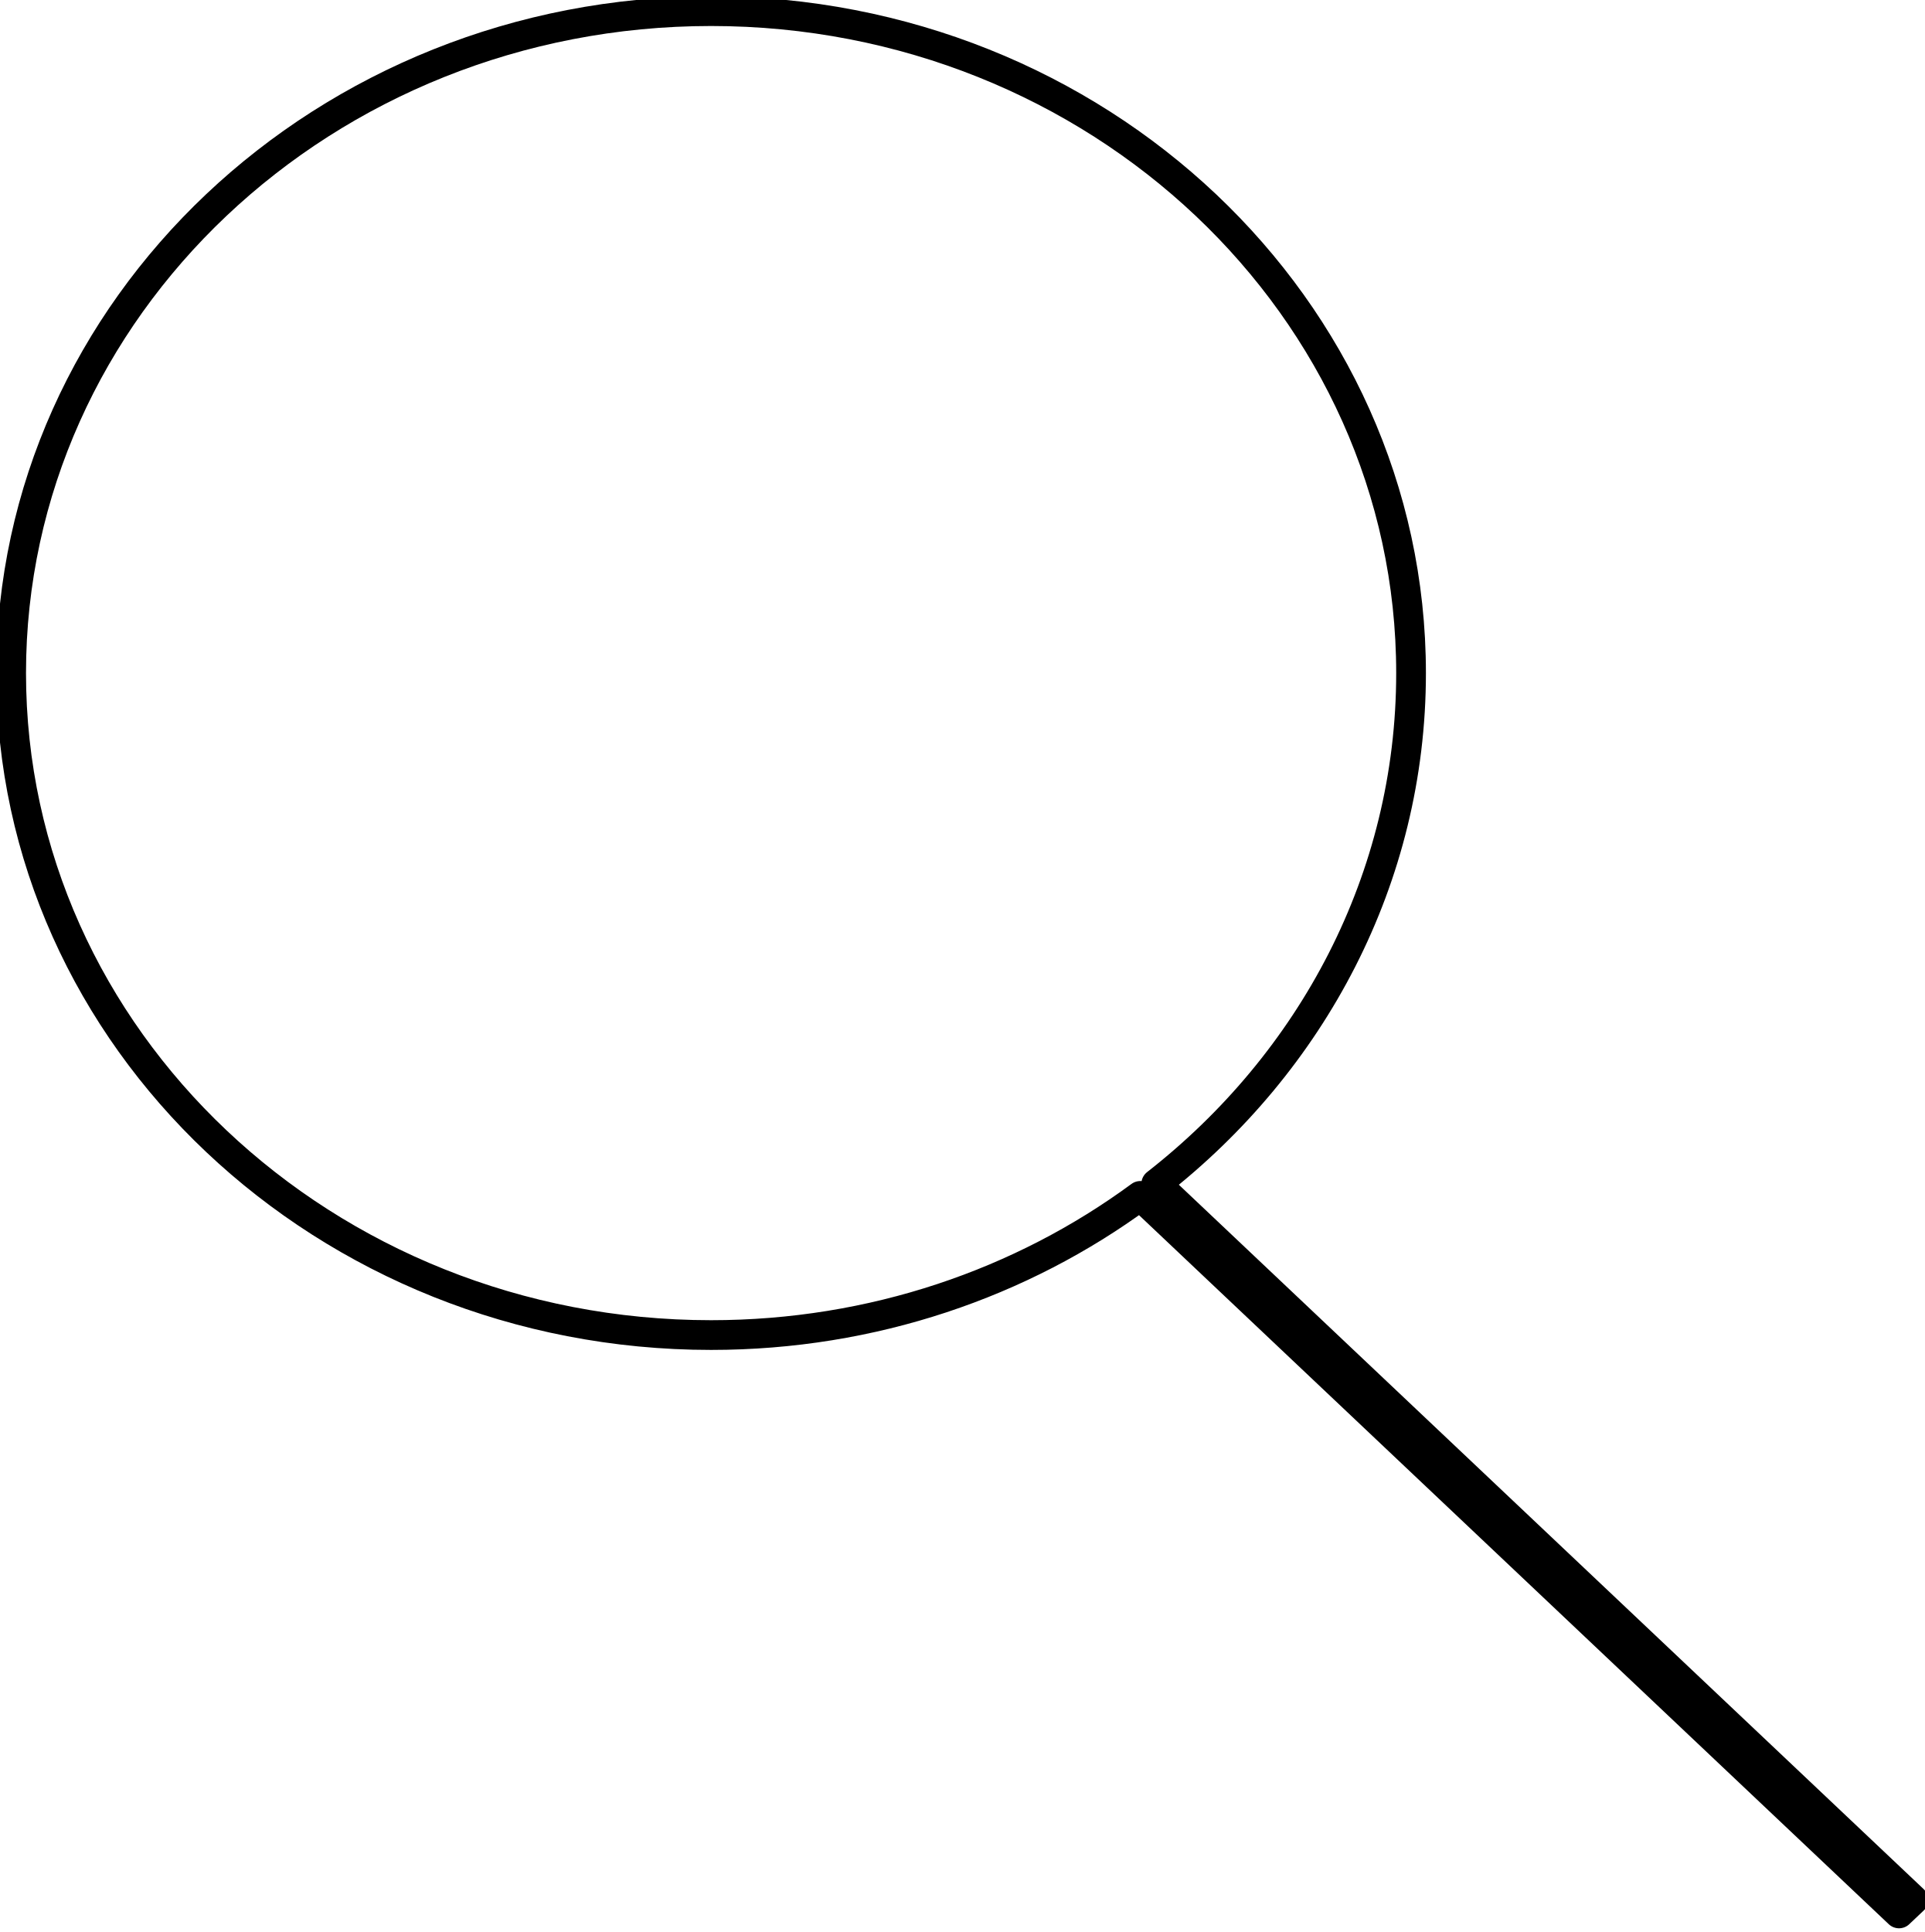
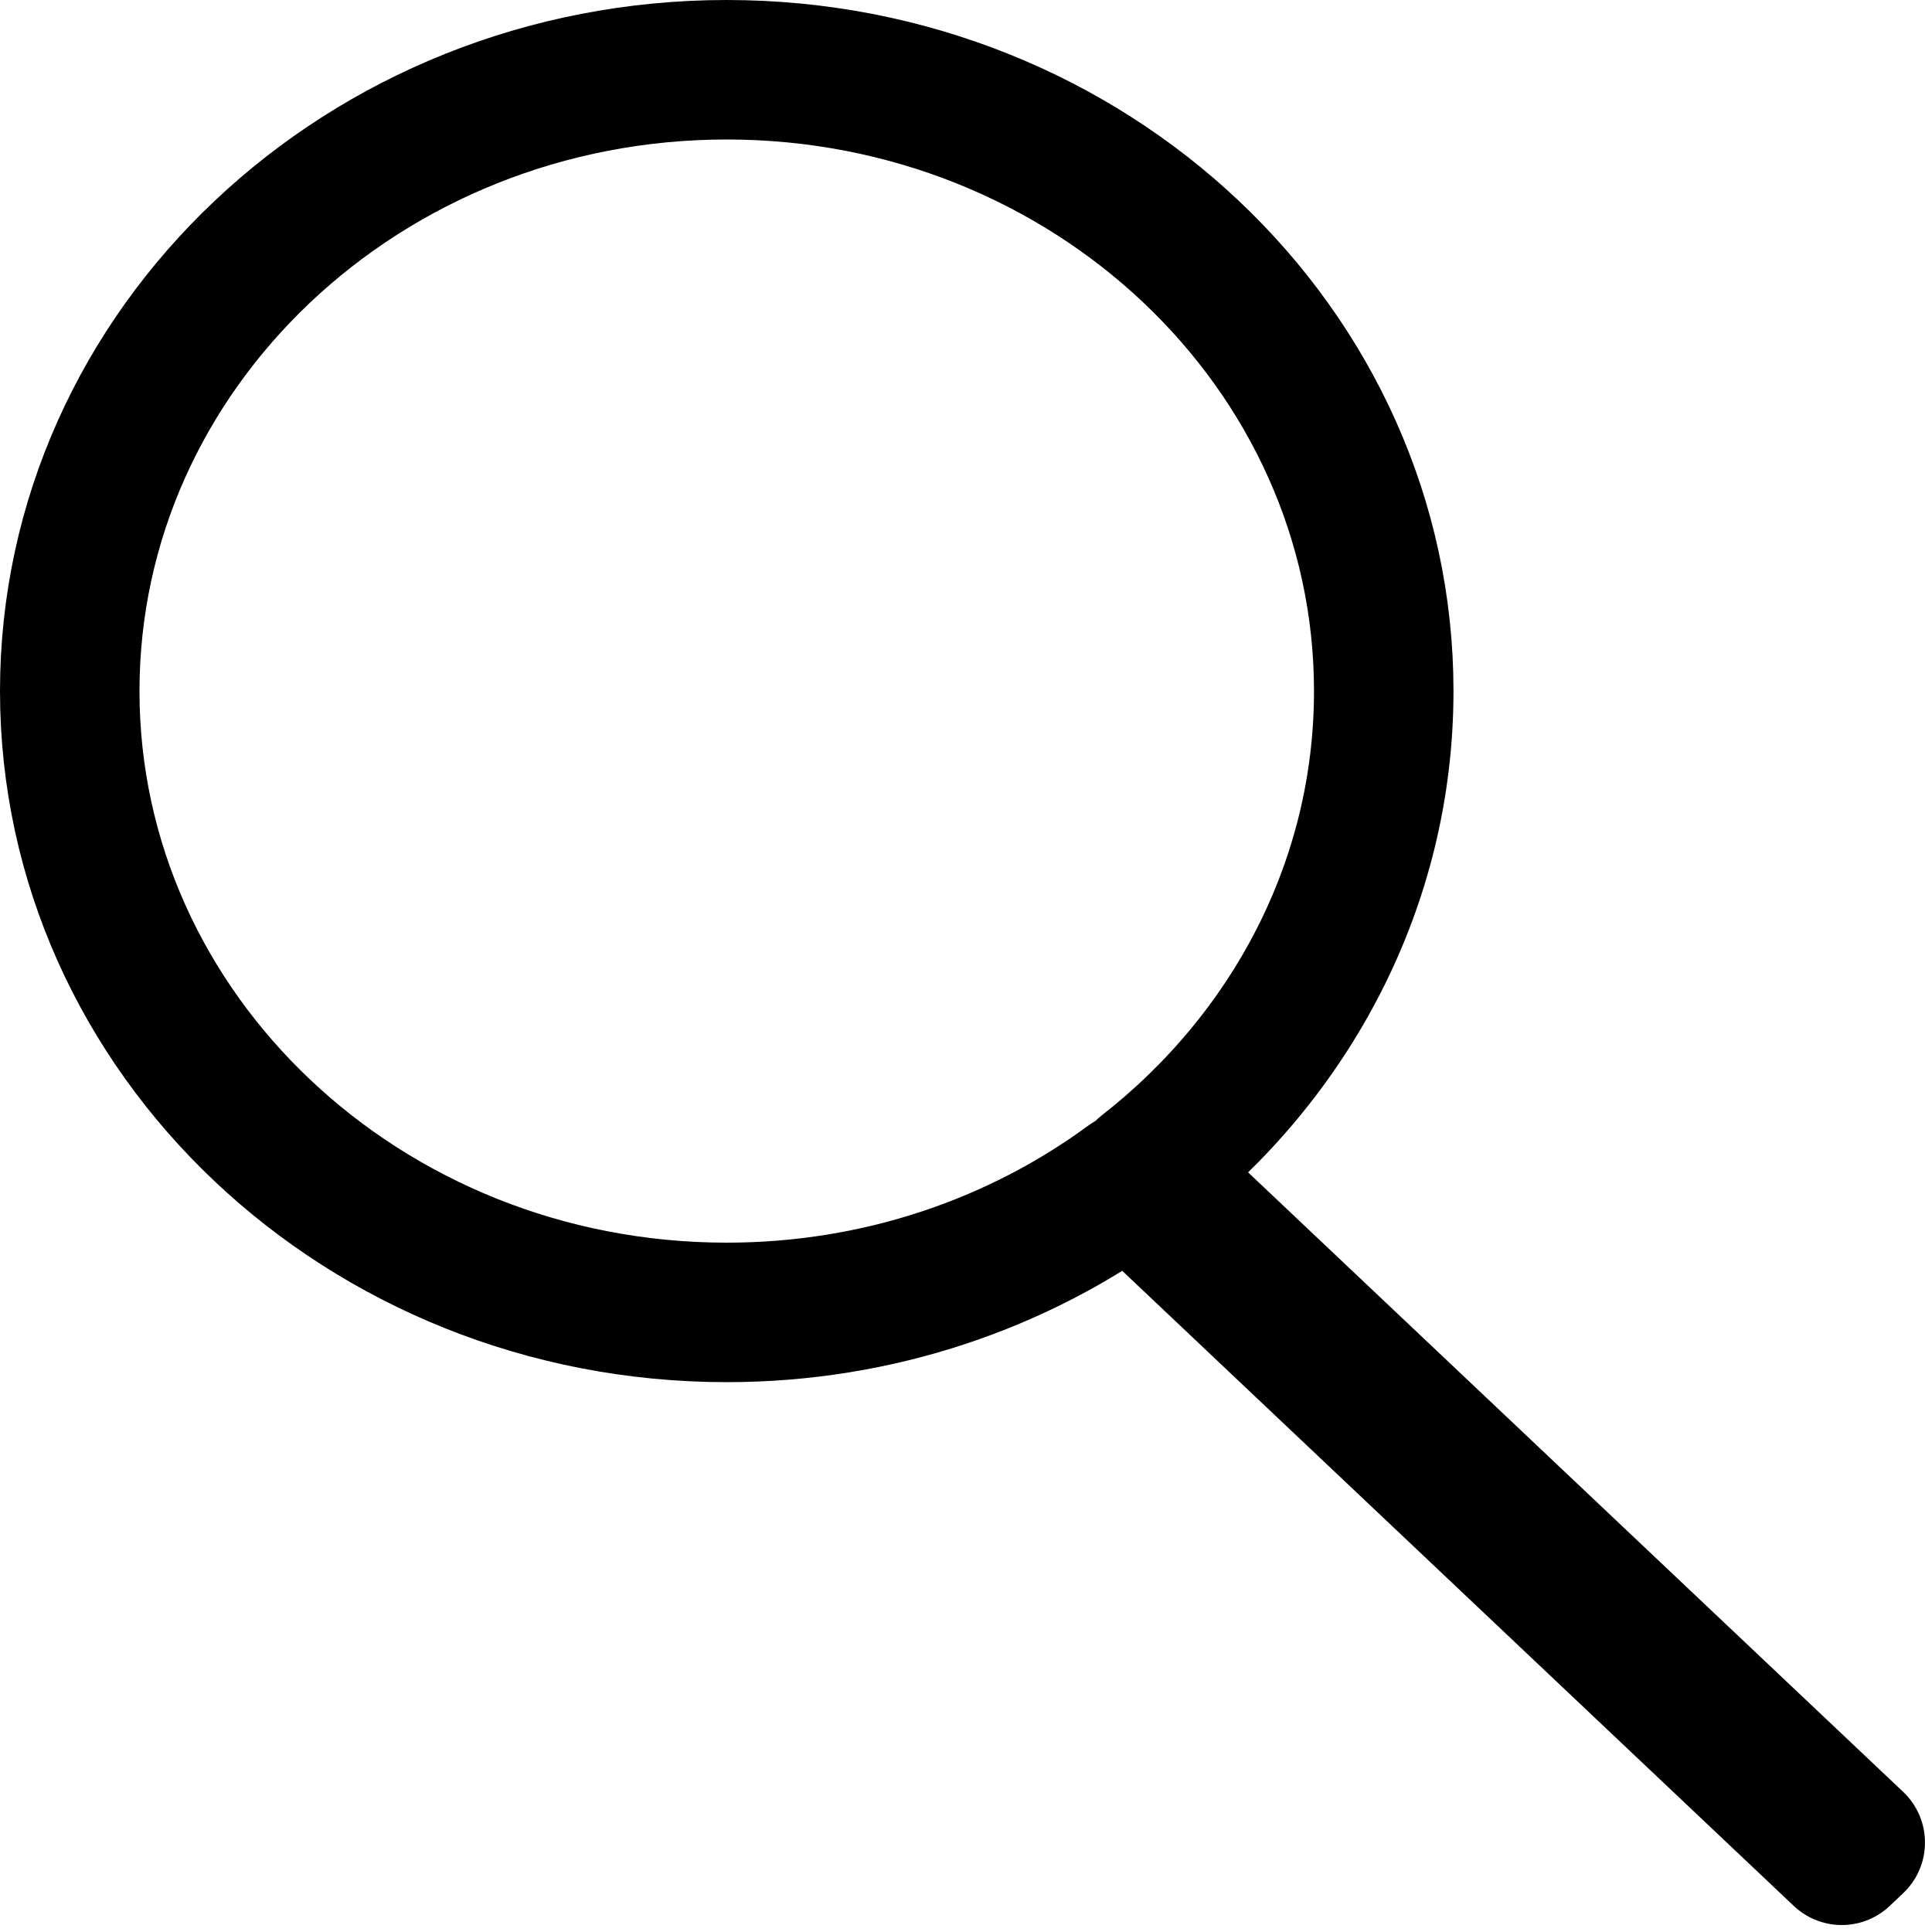
- <svg xmlns="http://www.w3.org/2000/svg" width="100%" height="100%" viewBox="0 0 259 260" version="1.1" xml:space="preserve" style="fill-rule:evenodd;clip-rule:evenodd;stroke-linecap:round;stroke-linejoin:round;stroke-miterlimit:1.5;">
-   <path d="M153.459,160.939c-15.955,11.736 -36.001,18.727 -57.76,18.727c-51.99,0 -94.199,-39.916 -94.199,-89.083c0,-49.166 42.209,-89.083 94.199,-89.083c51.99,0 94.199,39.916 94.199,89.083c0,27.655 -13.354,52.383 -34.292,68.729l101.894,96.36l-1.934,1.829l-102.107,-96.561l0,-0.001Z" style="fill:#ebebeb;fill-opacity:0;stroke:#000;stroke-width:4px;" />
+ <svg xmlns="http://www.w3.org/2000/svg" width="100%" height="100%" viewBox="0 0 276 277" version="1.1" xml:space="preserve" style="fill-rule:evenodd;clip-rule:evenodd;stroke-linecap:round;stroke-linejoin:round;stroke-miterlimit:1.5;">
+   <path d="M161.959,169.439c-15.955,11.736 -36.001,18.727 -57.76,18.727c-51.99,0 -94.199,-39.916 -94.199,-89.083c0,-49.166 42.209,-89.083 94.199,-89.083c51.99,0 94.199,39.916 94.199,89.083c0,27.655 -13.354,52.383 -34.292,68.729l101.894,96.36l-1.934,1.829l-102.107,-96.561l0,-0.001Z" style="fill:#ebebeb;fill-opacity:0;stroke:#000;stroke-width:20px;" />
</svg>
